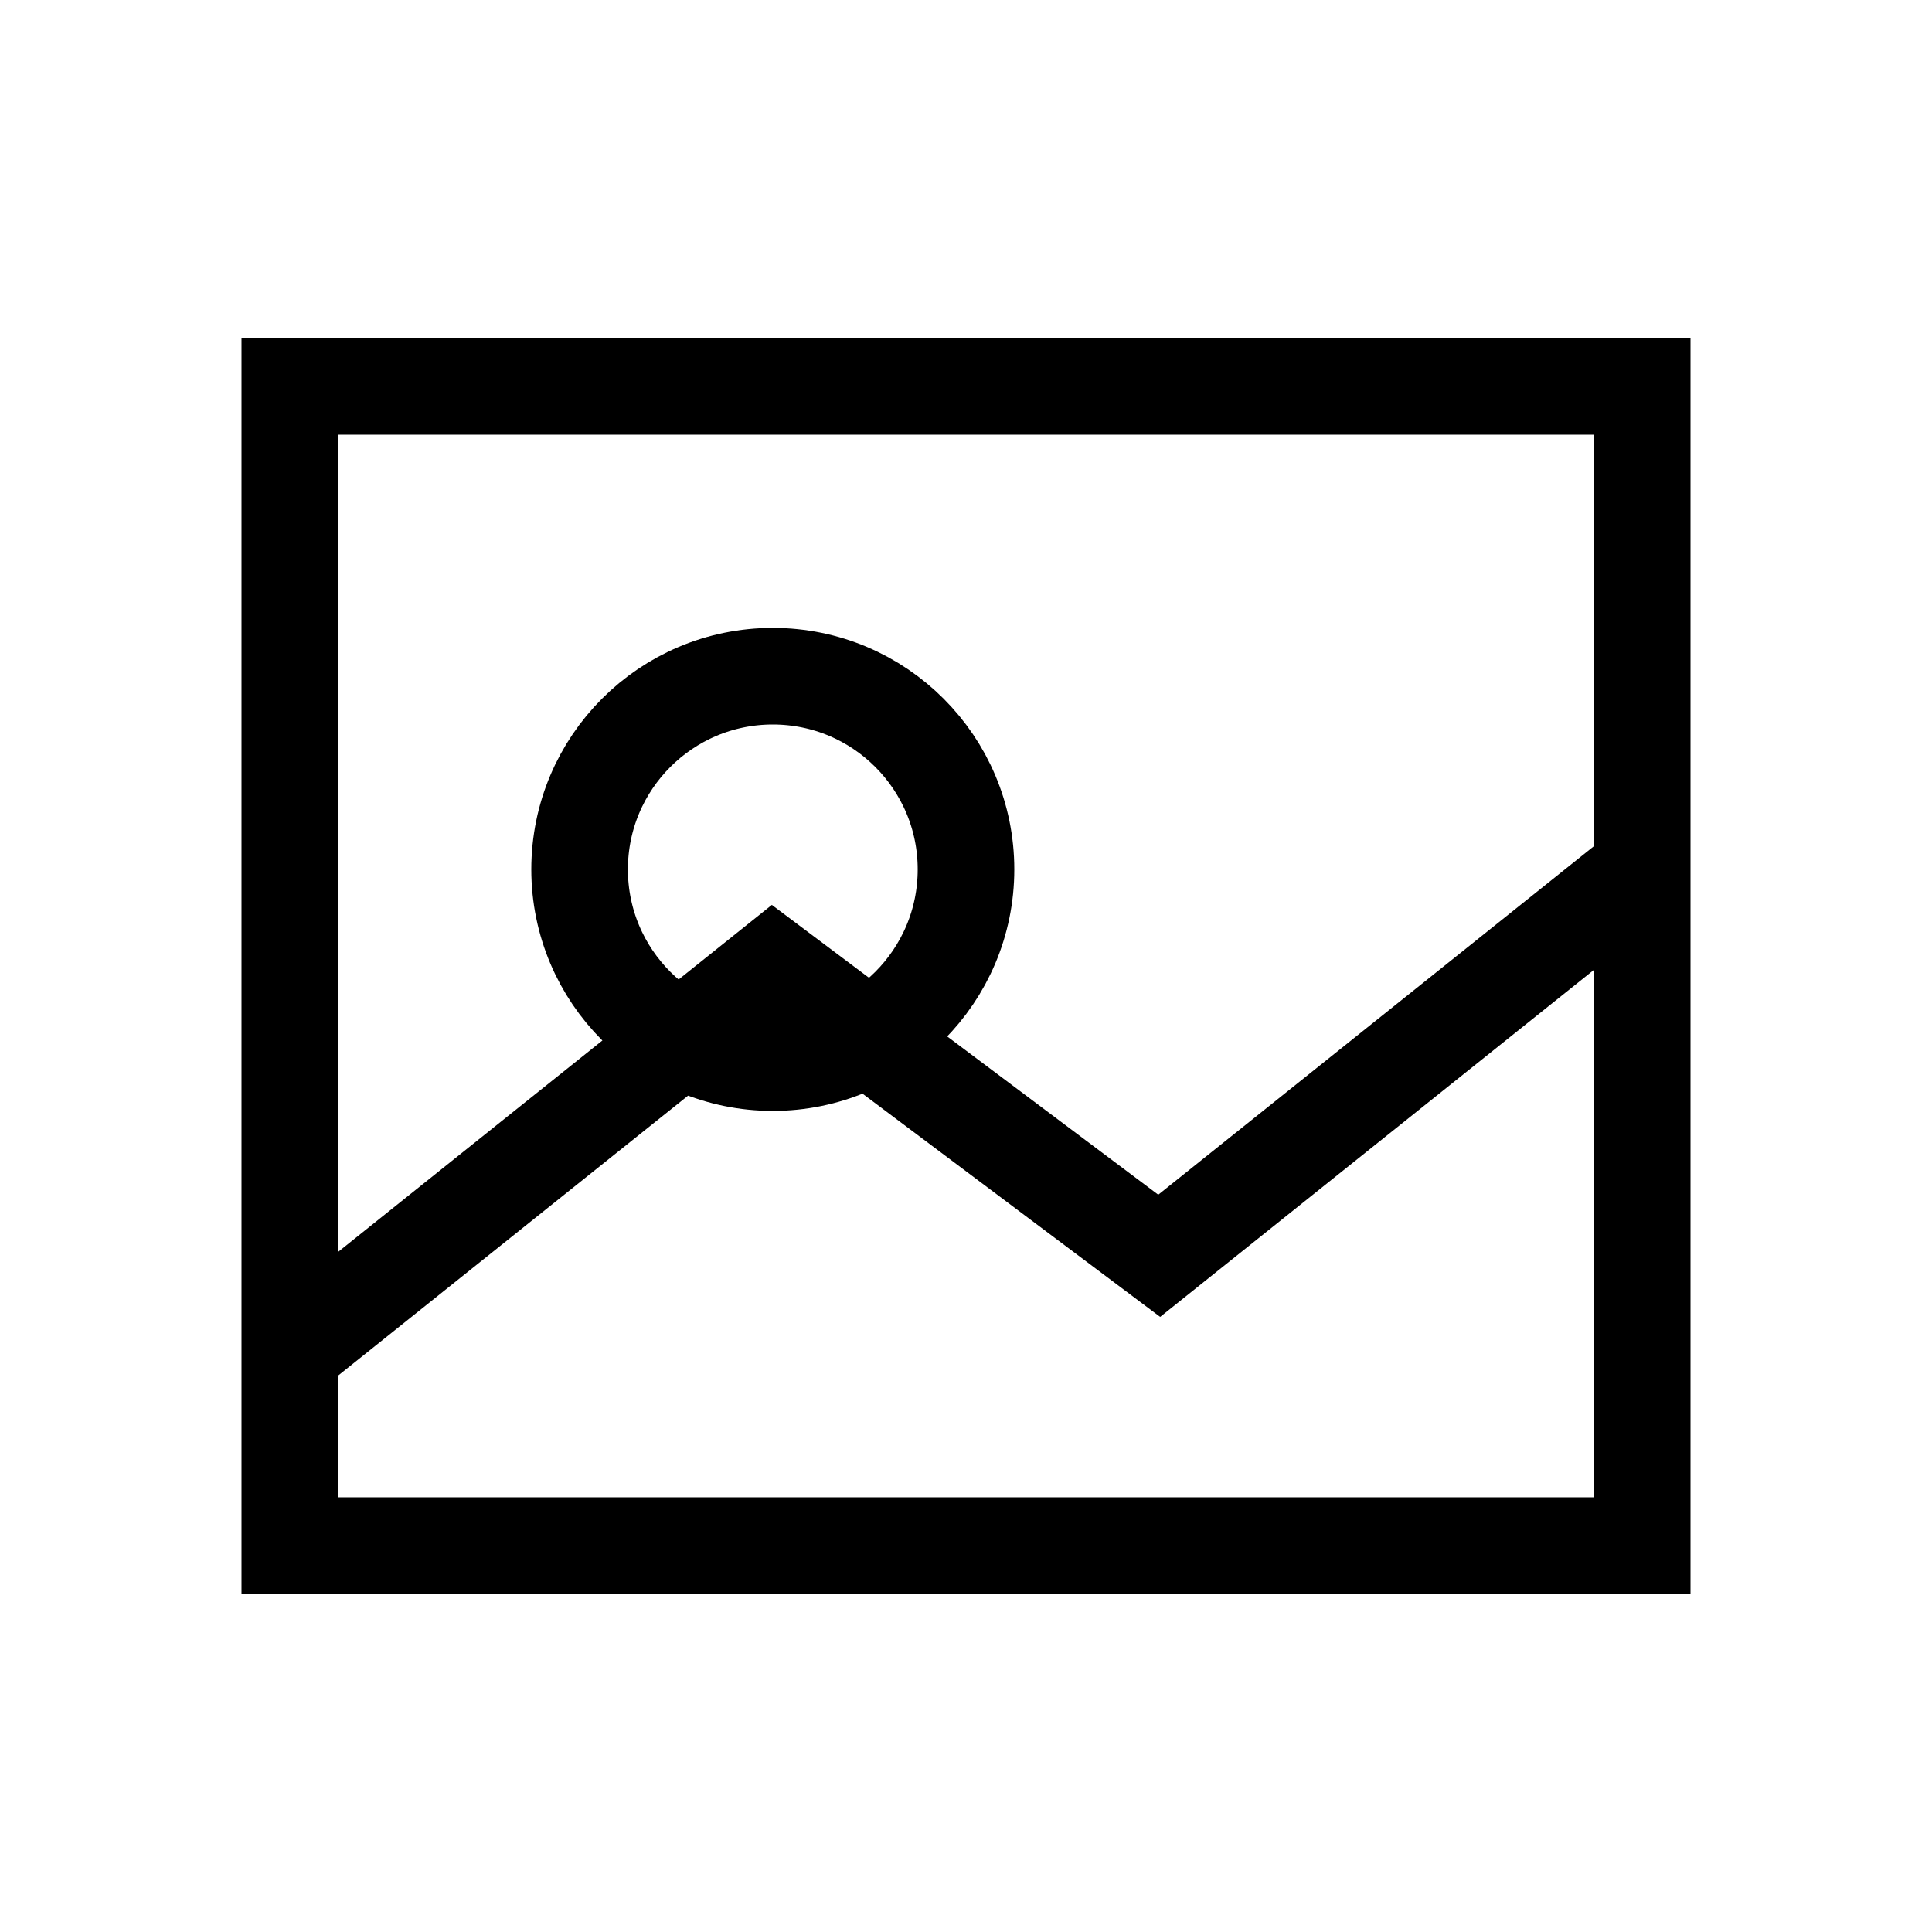
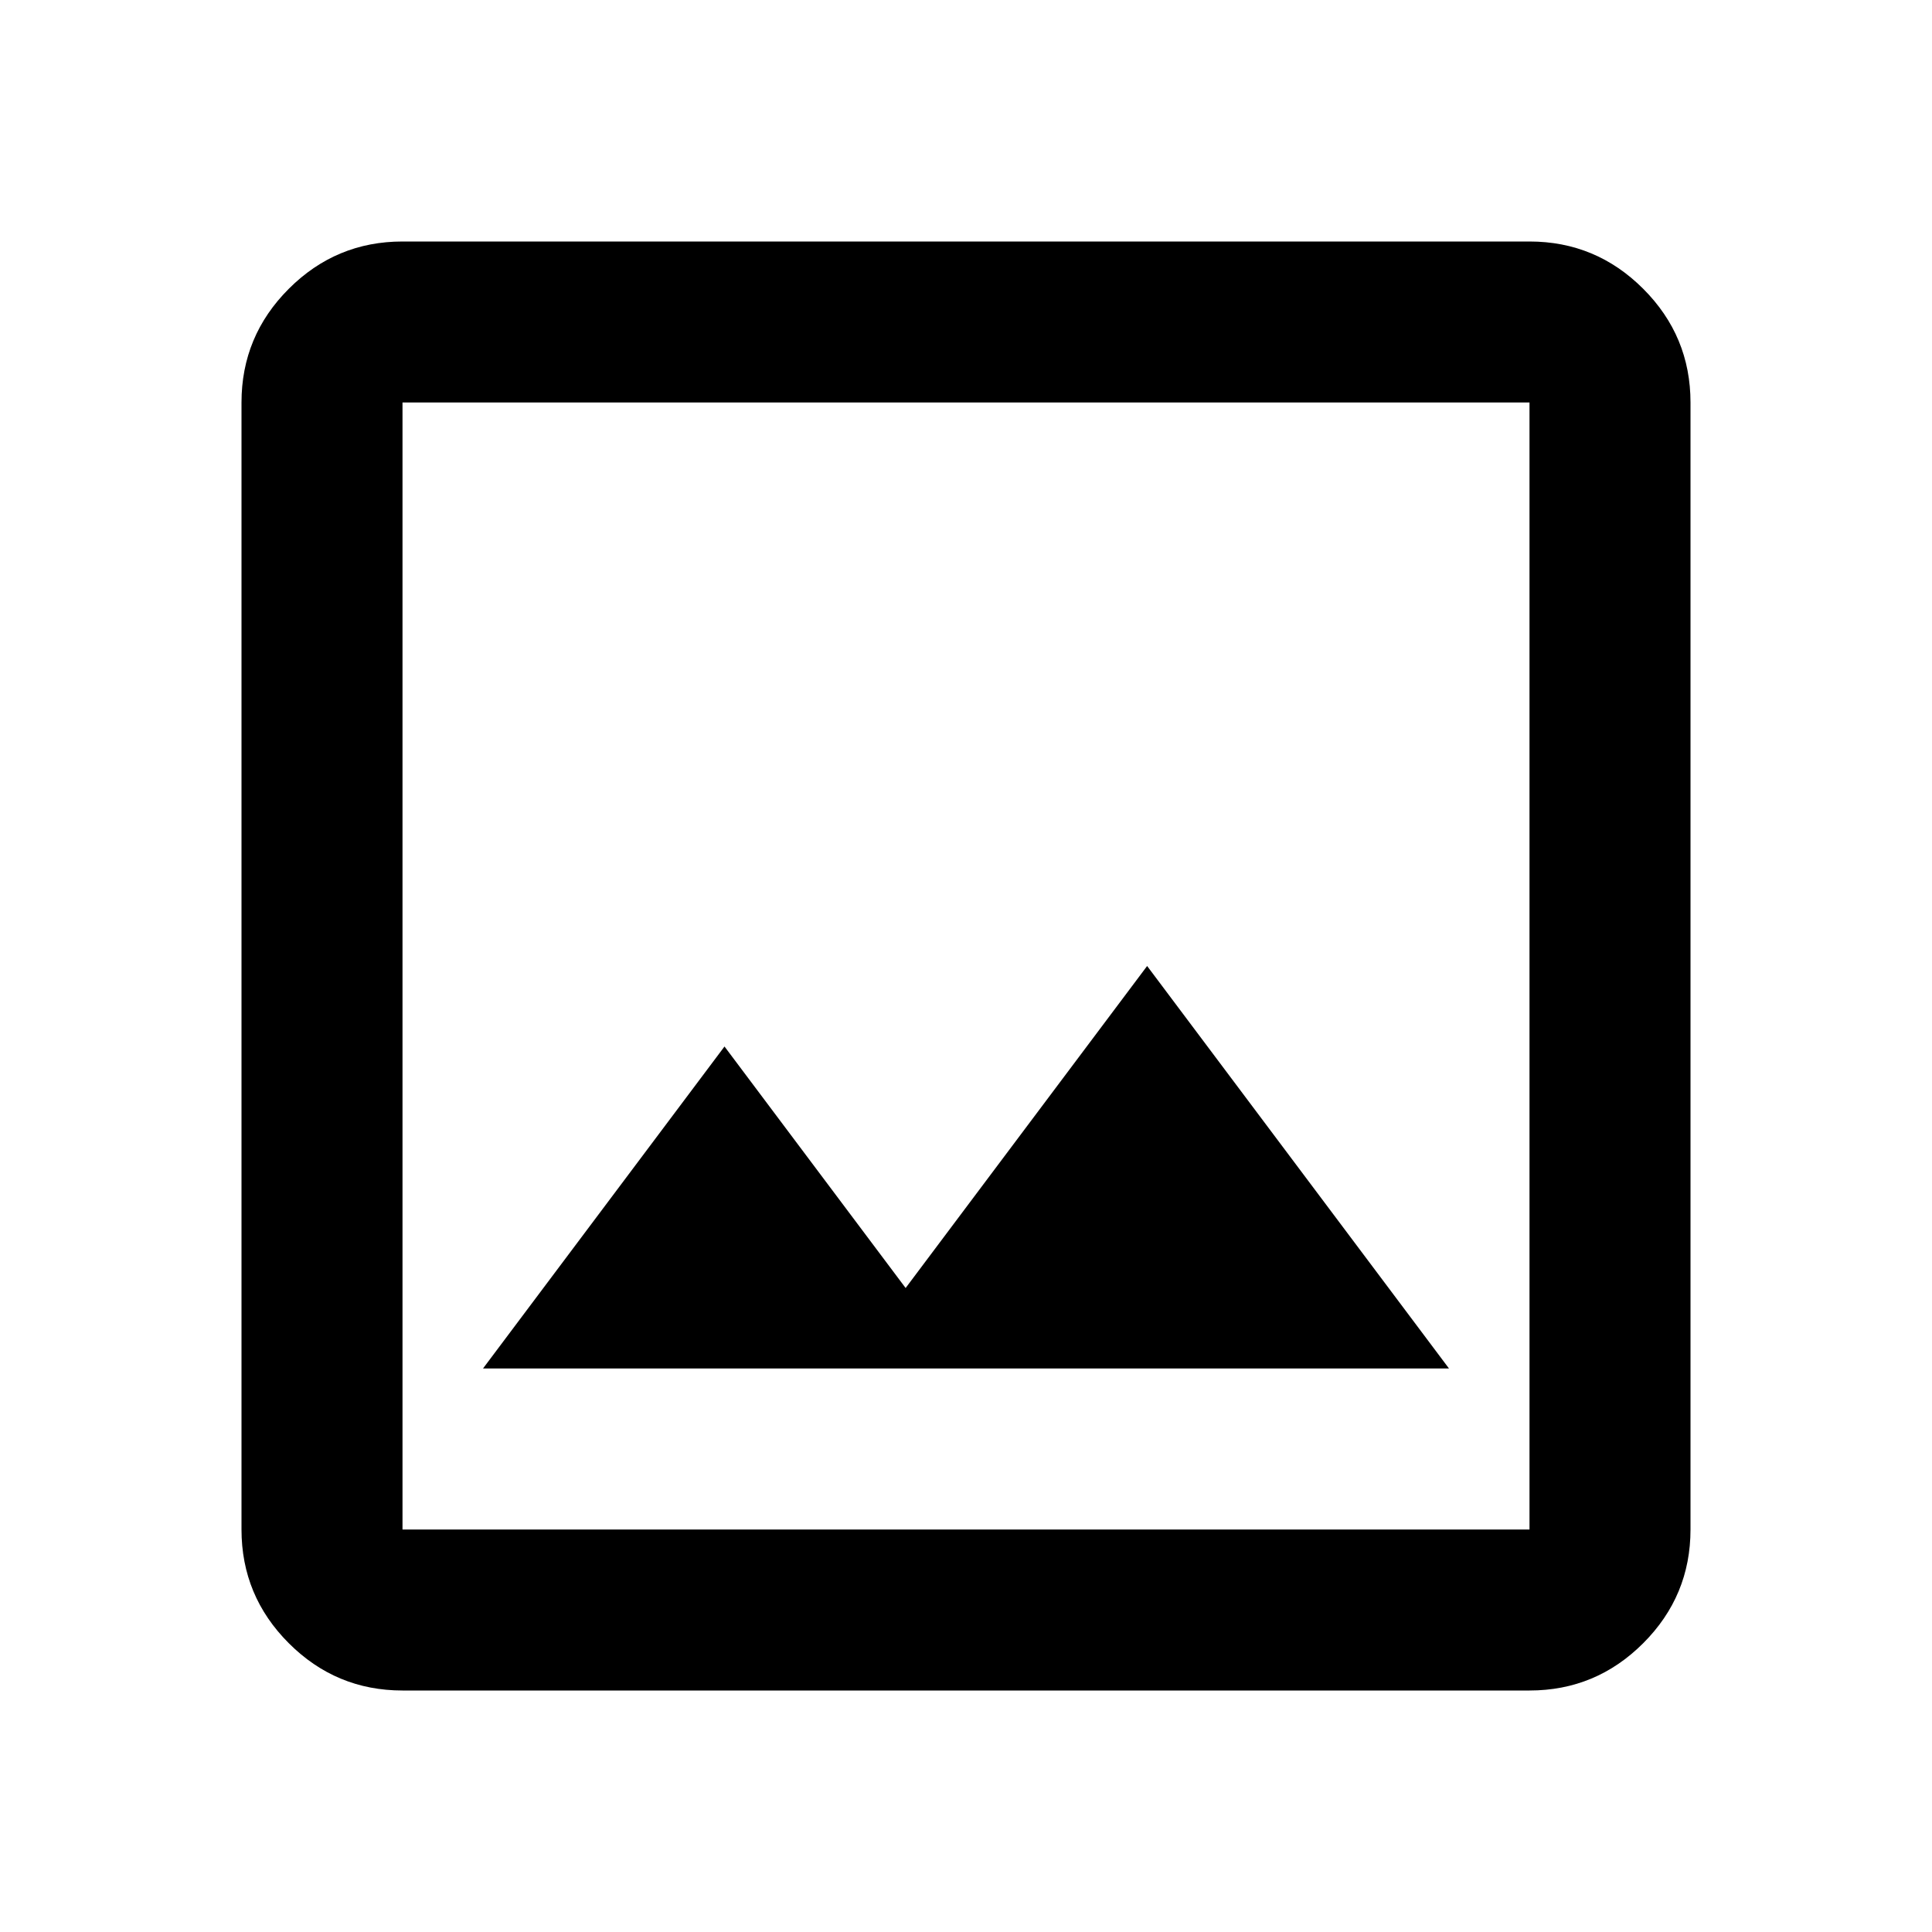
- <svg width="20" height="20" viewBox="0 0 20 20" fill="none" stroke="black" stroke-width="1">
-   <rect x="3" y="4" width="14" height="12" />
-   <circle cx="8" cy="9" r="2" />
-   <path d="M3 14 L8 10 L12 13 L17 9" />
+ <svg xmlns="http://www.w3.org/2000/svg" height="24px" viewBox="0 -960 960 960" width="24px" fill="#000000">
+   <path d="M200-120q-33 0-56.5-23.5T120-200v-560q0-33 23.5-56.5T200-840h560q33 0 56.5 23.5T840-760v560q0 33-23.5 56.5T760-120H200Zm0-80h560v-560H200v560Zm40-80h480L570-480 450-320l-90-120-120 160Zm-40 80v-560 560Z" />
</svg>
